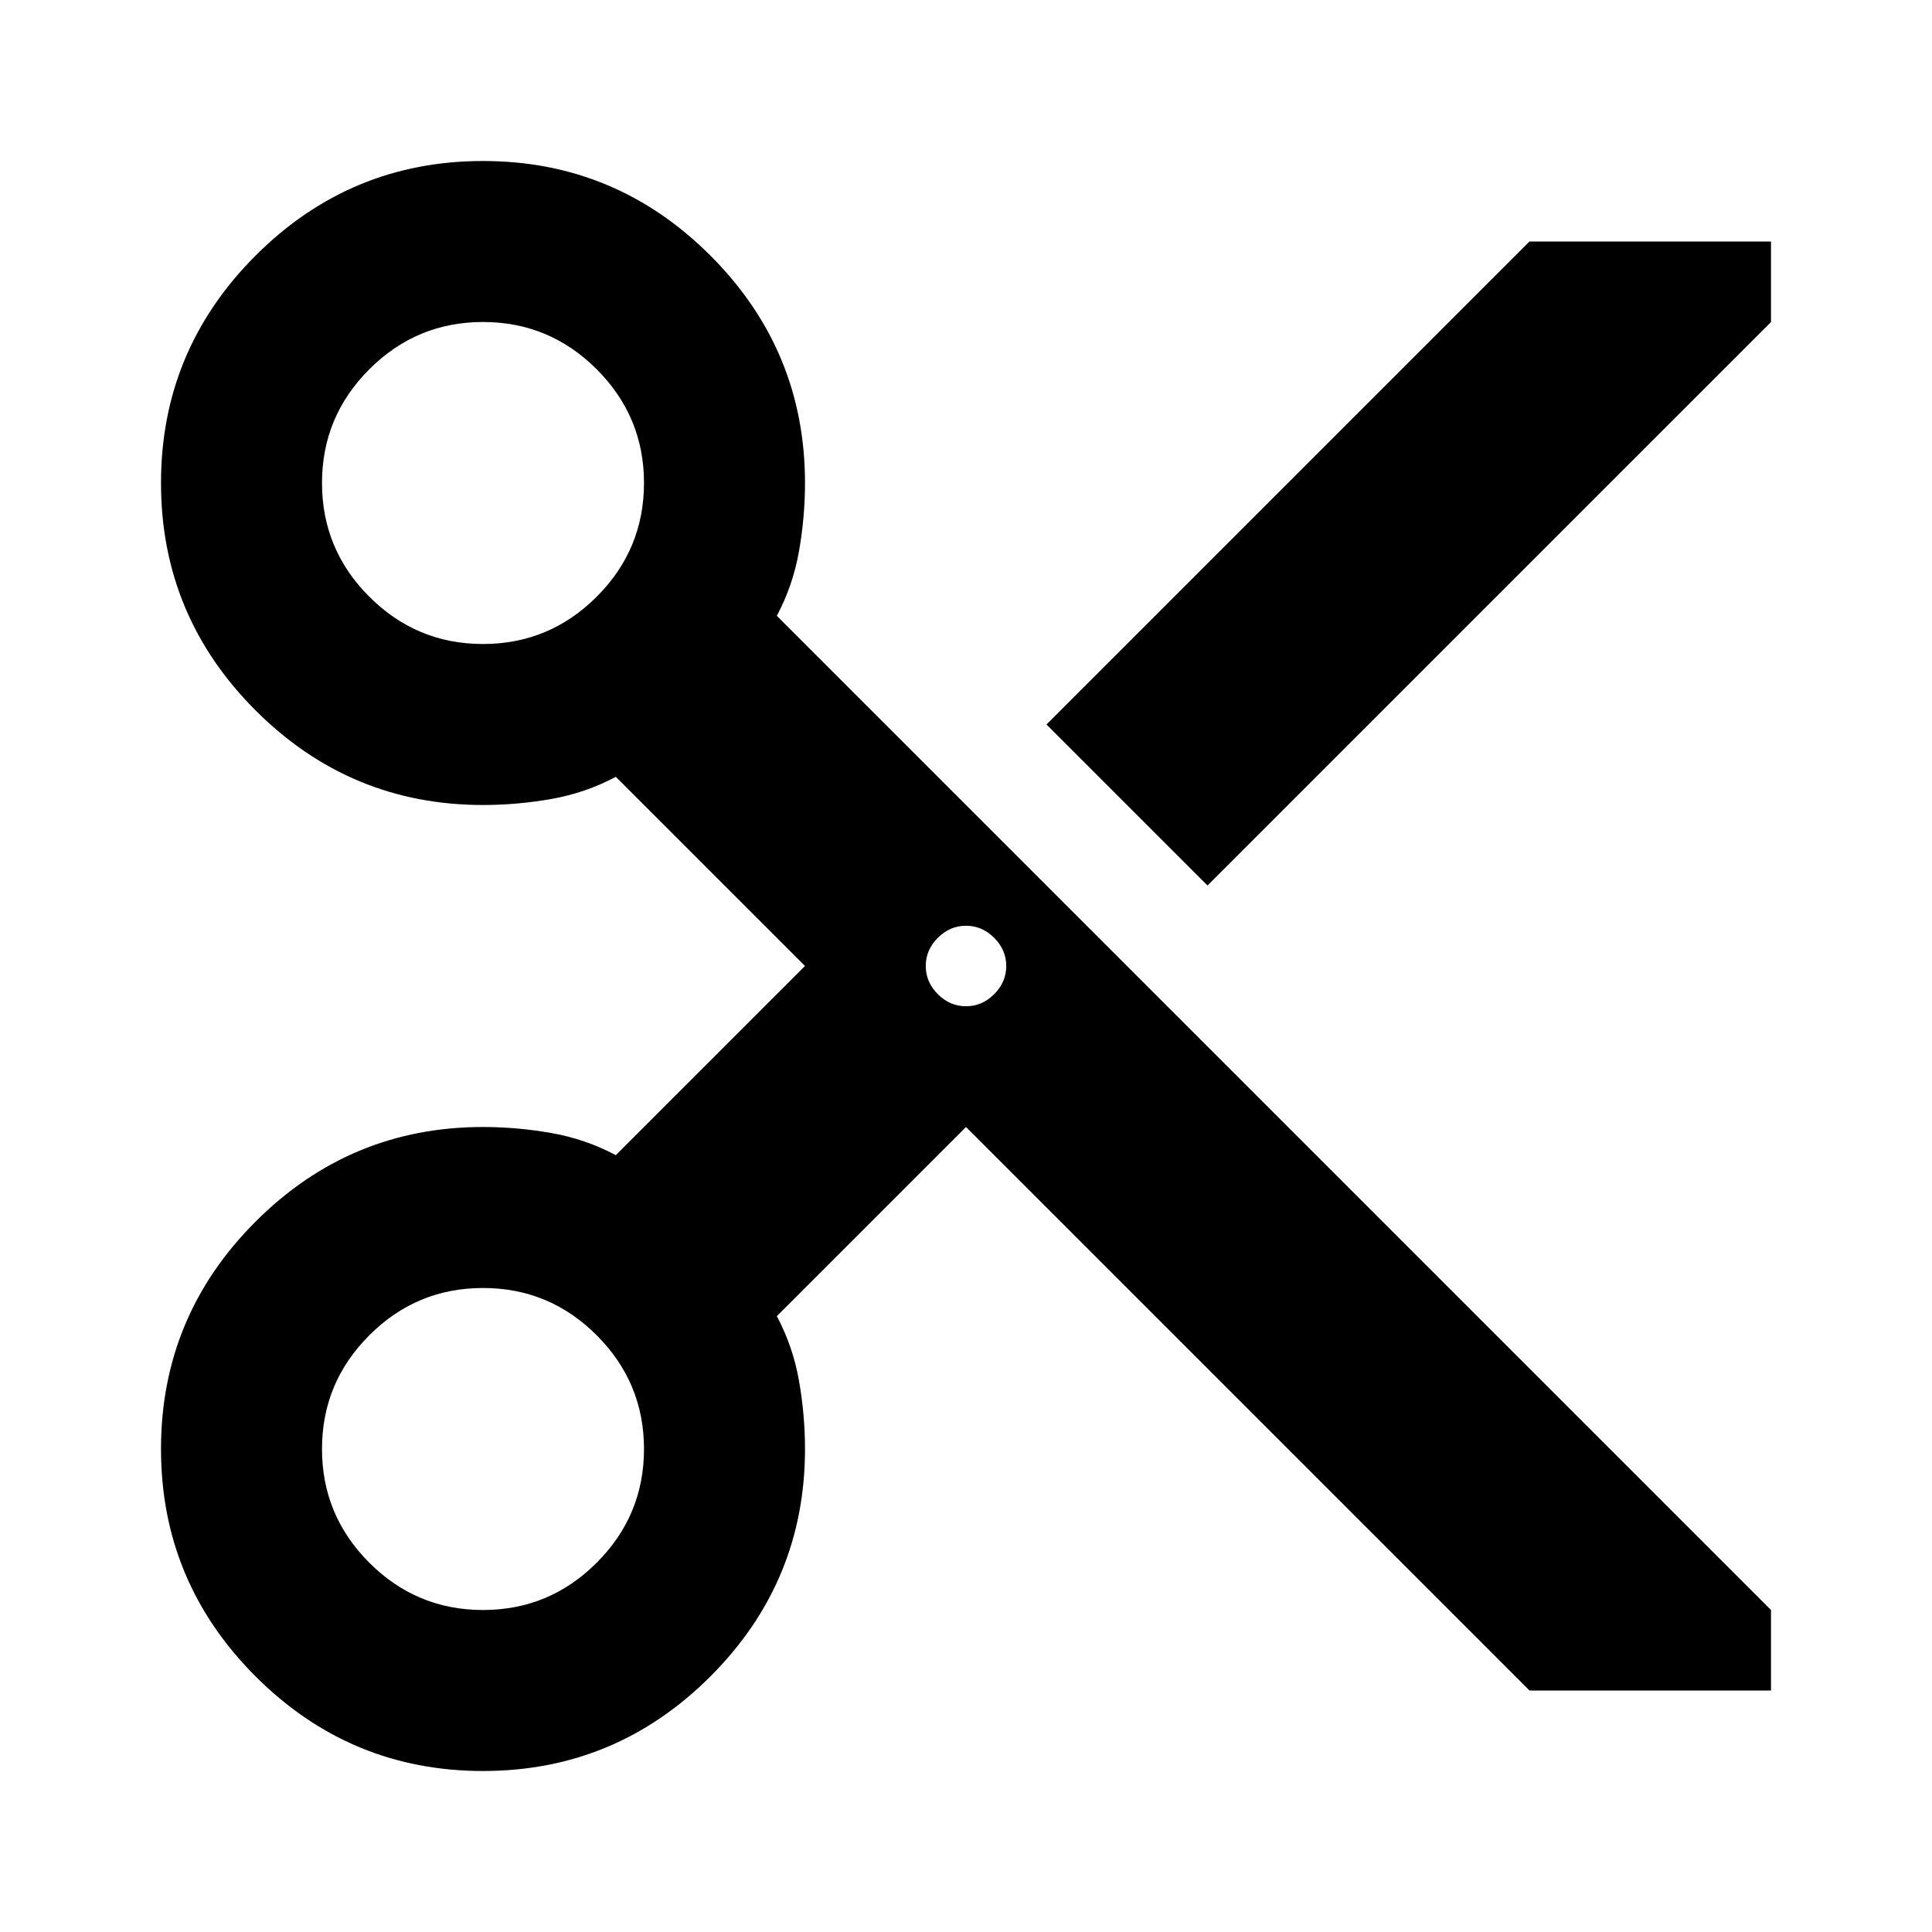
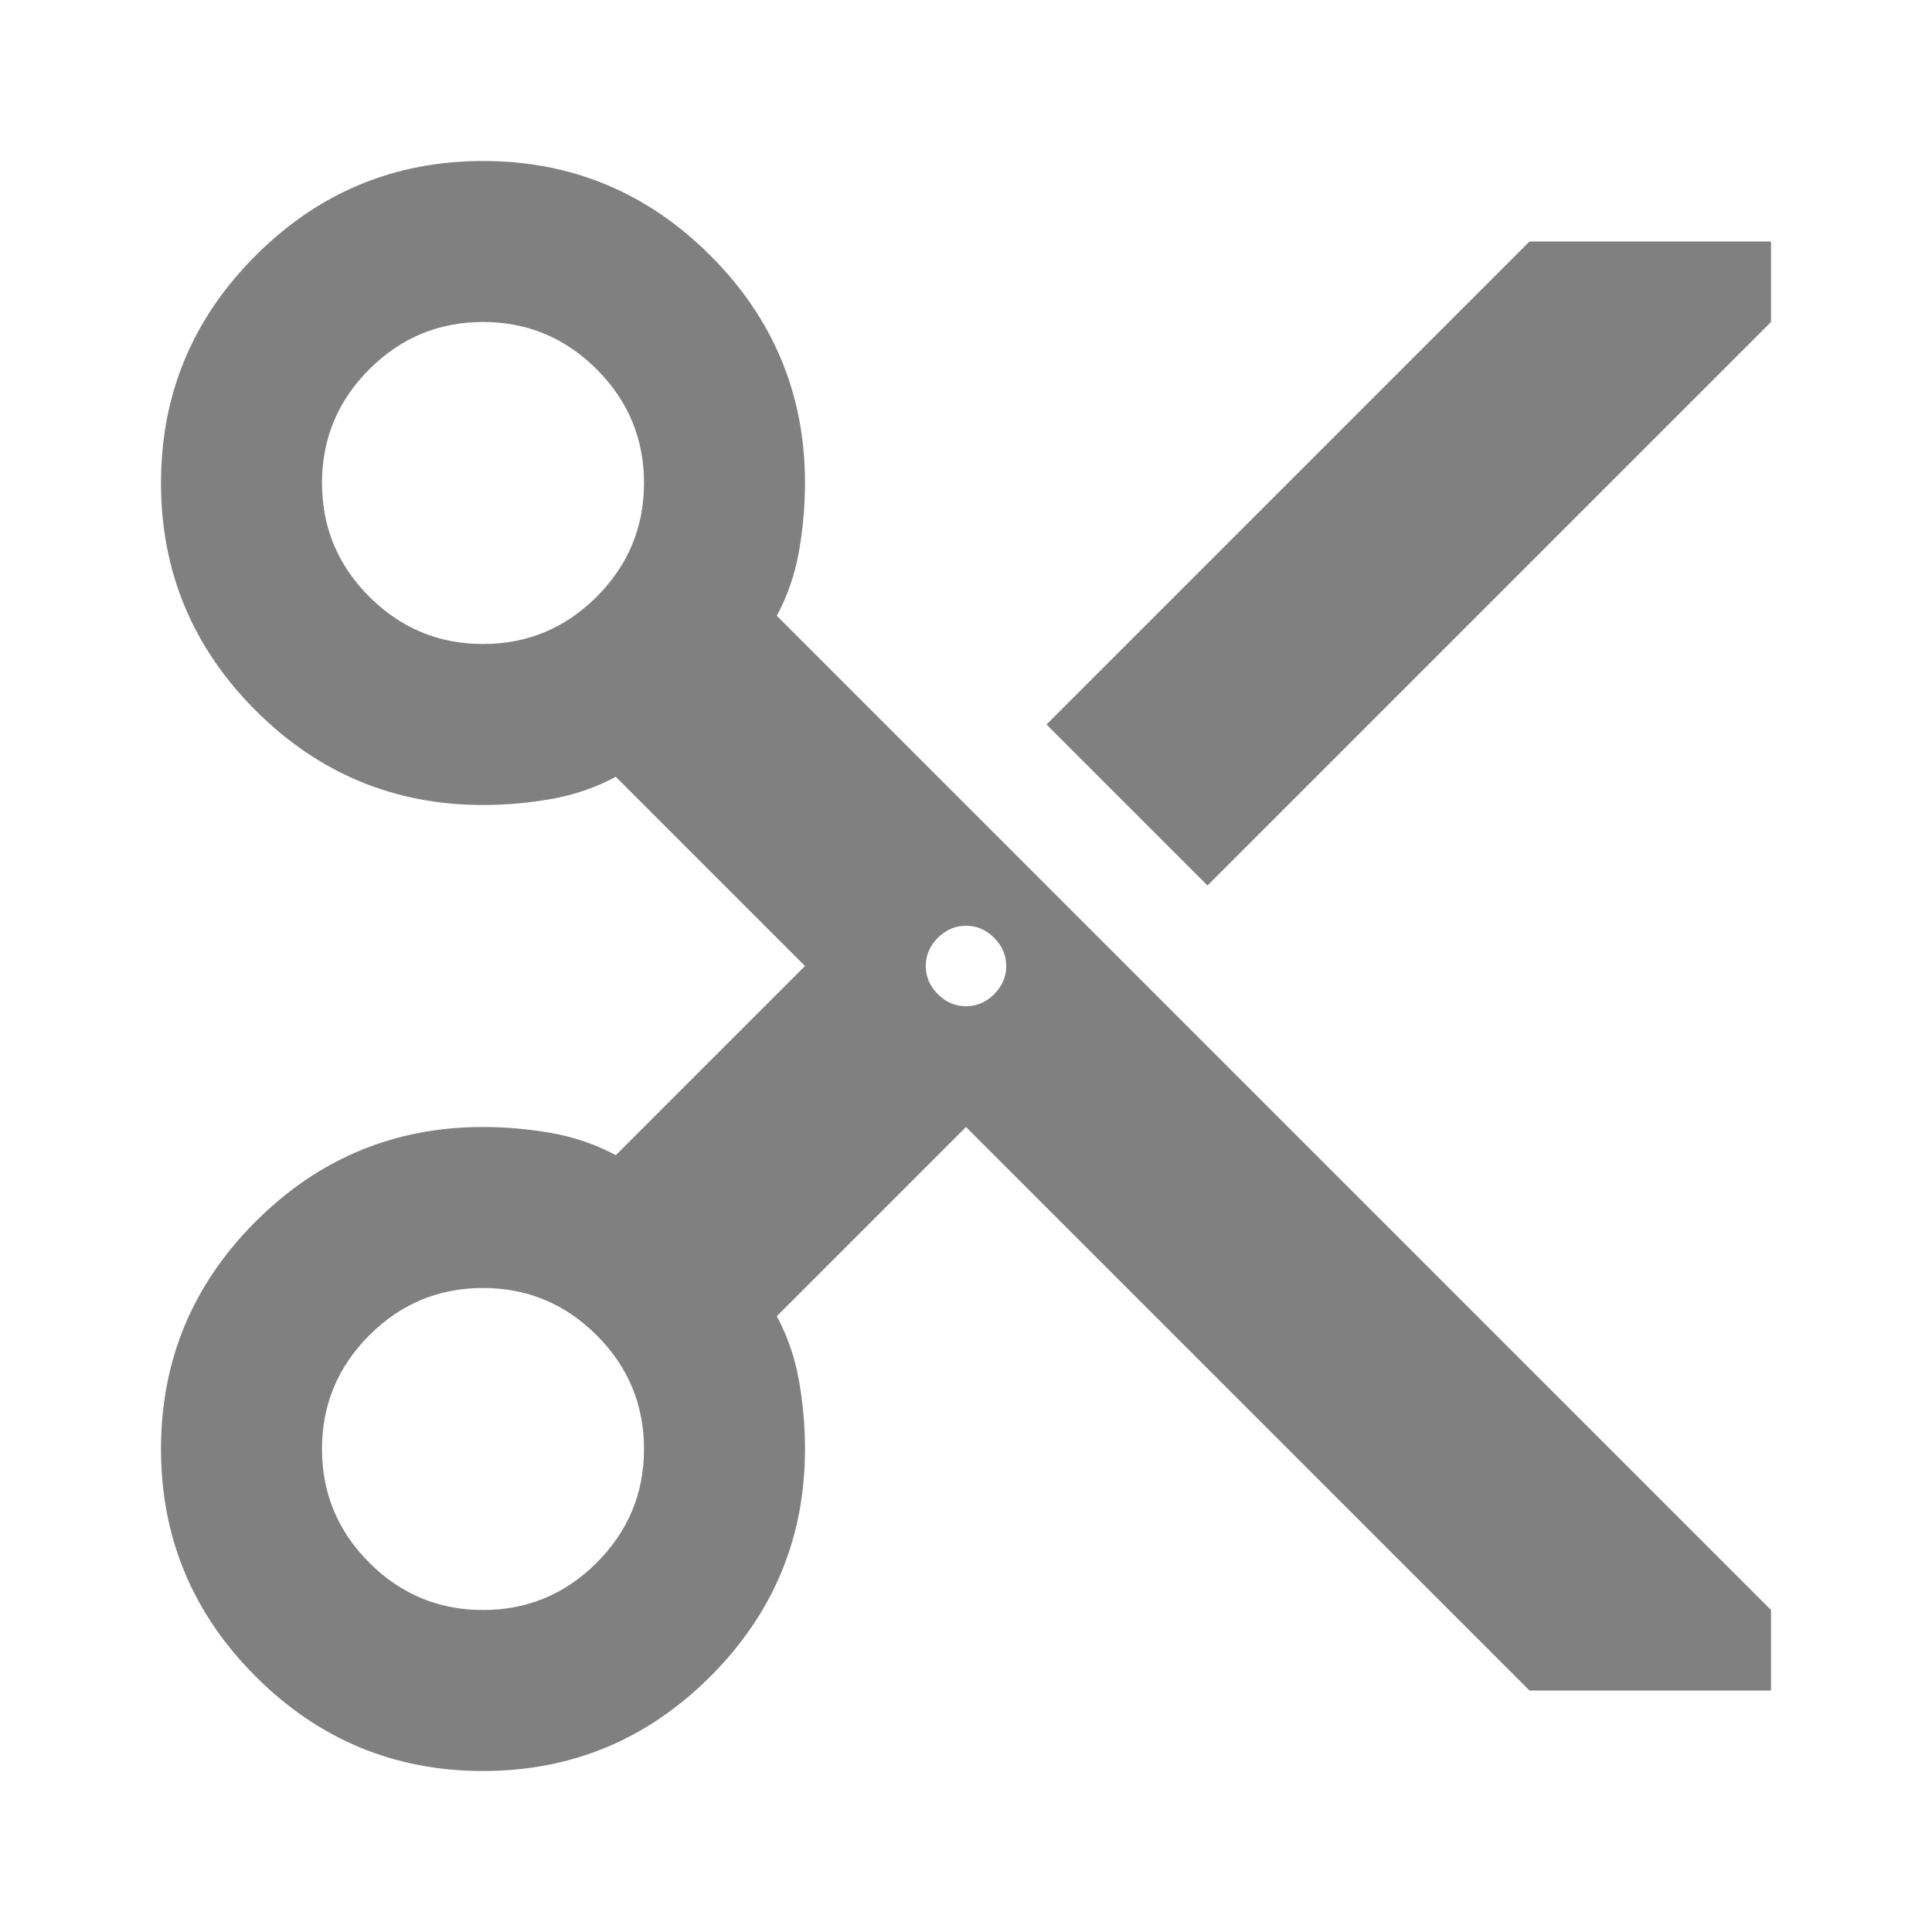
- <svg xmlns="http://www.w3.org/2000/svg" height="24" viewBox="0 -960 960 960" width="24">
+ <svg xmlns="http://www.w3.org/2000/svg" height="24" viewBox="0 -960 960 960" width="24" fill="gray">
  <path d="M760-120 480-400l-94 94q8 15 11 32t3 34q0 66-47 113T240-80q-66 0-113-47T80-240q0-66 47-113t113-47q17 0 34 3t32 11l94-94-94-94q-15 8-32 11t-34 3q-66 0-113-47T80-720q0-66 47-113t113-47q66 0 113 47t47 113q0 17-3 34t-11 32l494 494v40H760ZM600-520l-80-80 240-240h120v40L600-520ZM240-640q33 0 56.5-23.5T320-720q0-33-23.5-56.5T240-800q-33 0-56.5 23.5T160-720q0 33 23.5 56.5T240-640Zm240 180q8 0 14-6t6-14q0-8-6-14t-14-6q-8 0-14 6t-6 14q0 8 6 14t14 6ZM240-160q33 0 56.5-23.5T320-240q0-33-23.5-56.5T240-320q-33 0-56.5 23.5T160-240q0 33 23.5 56.5T240-160Z" />
</svg>
